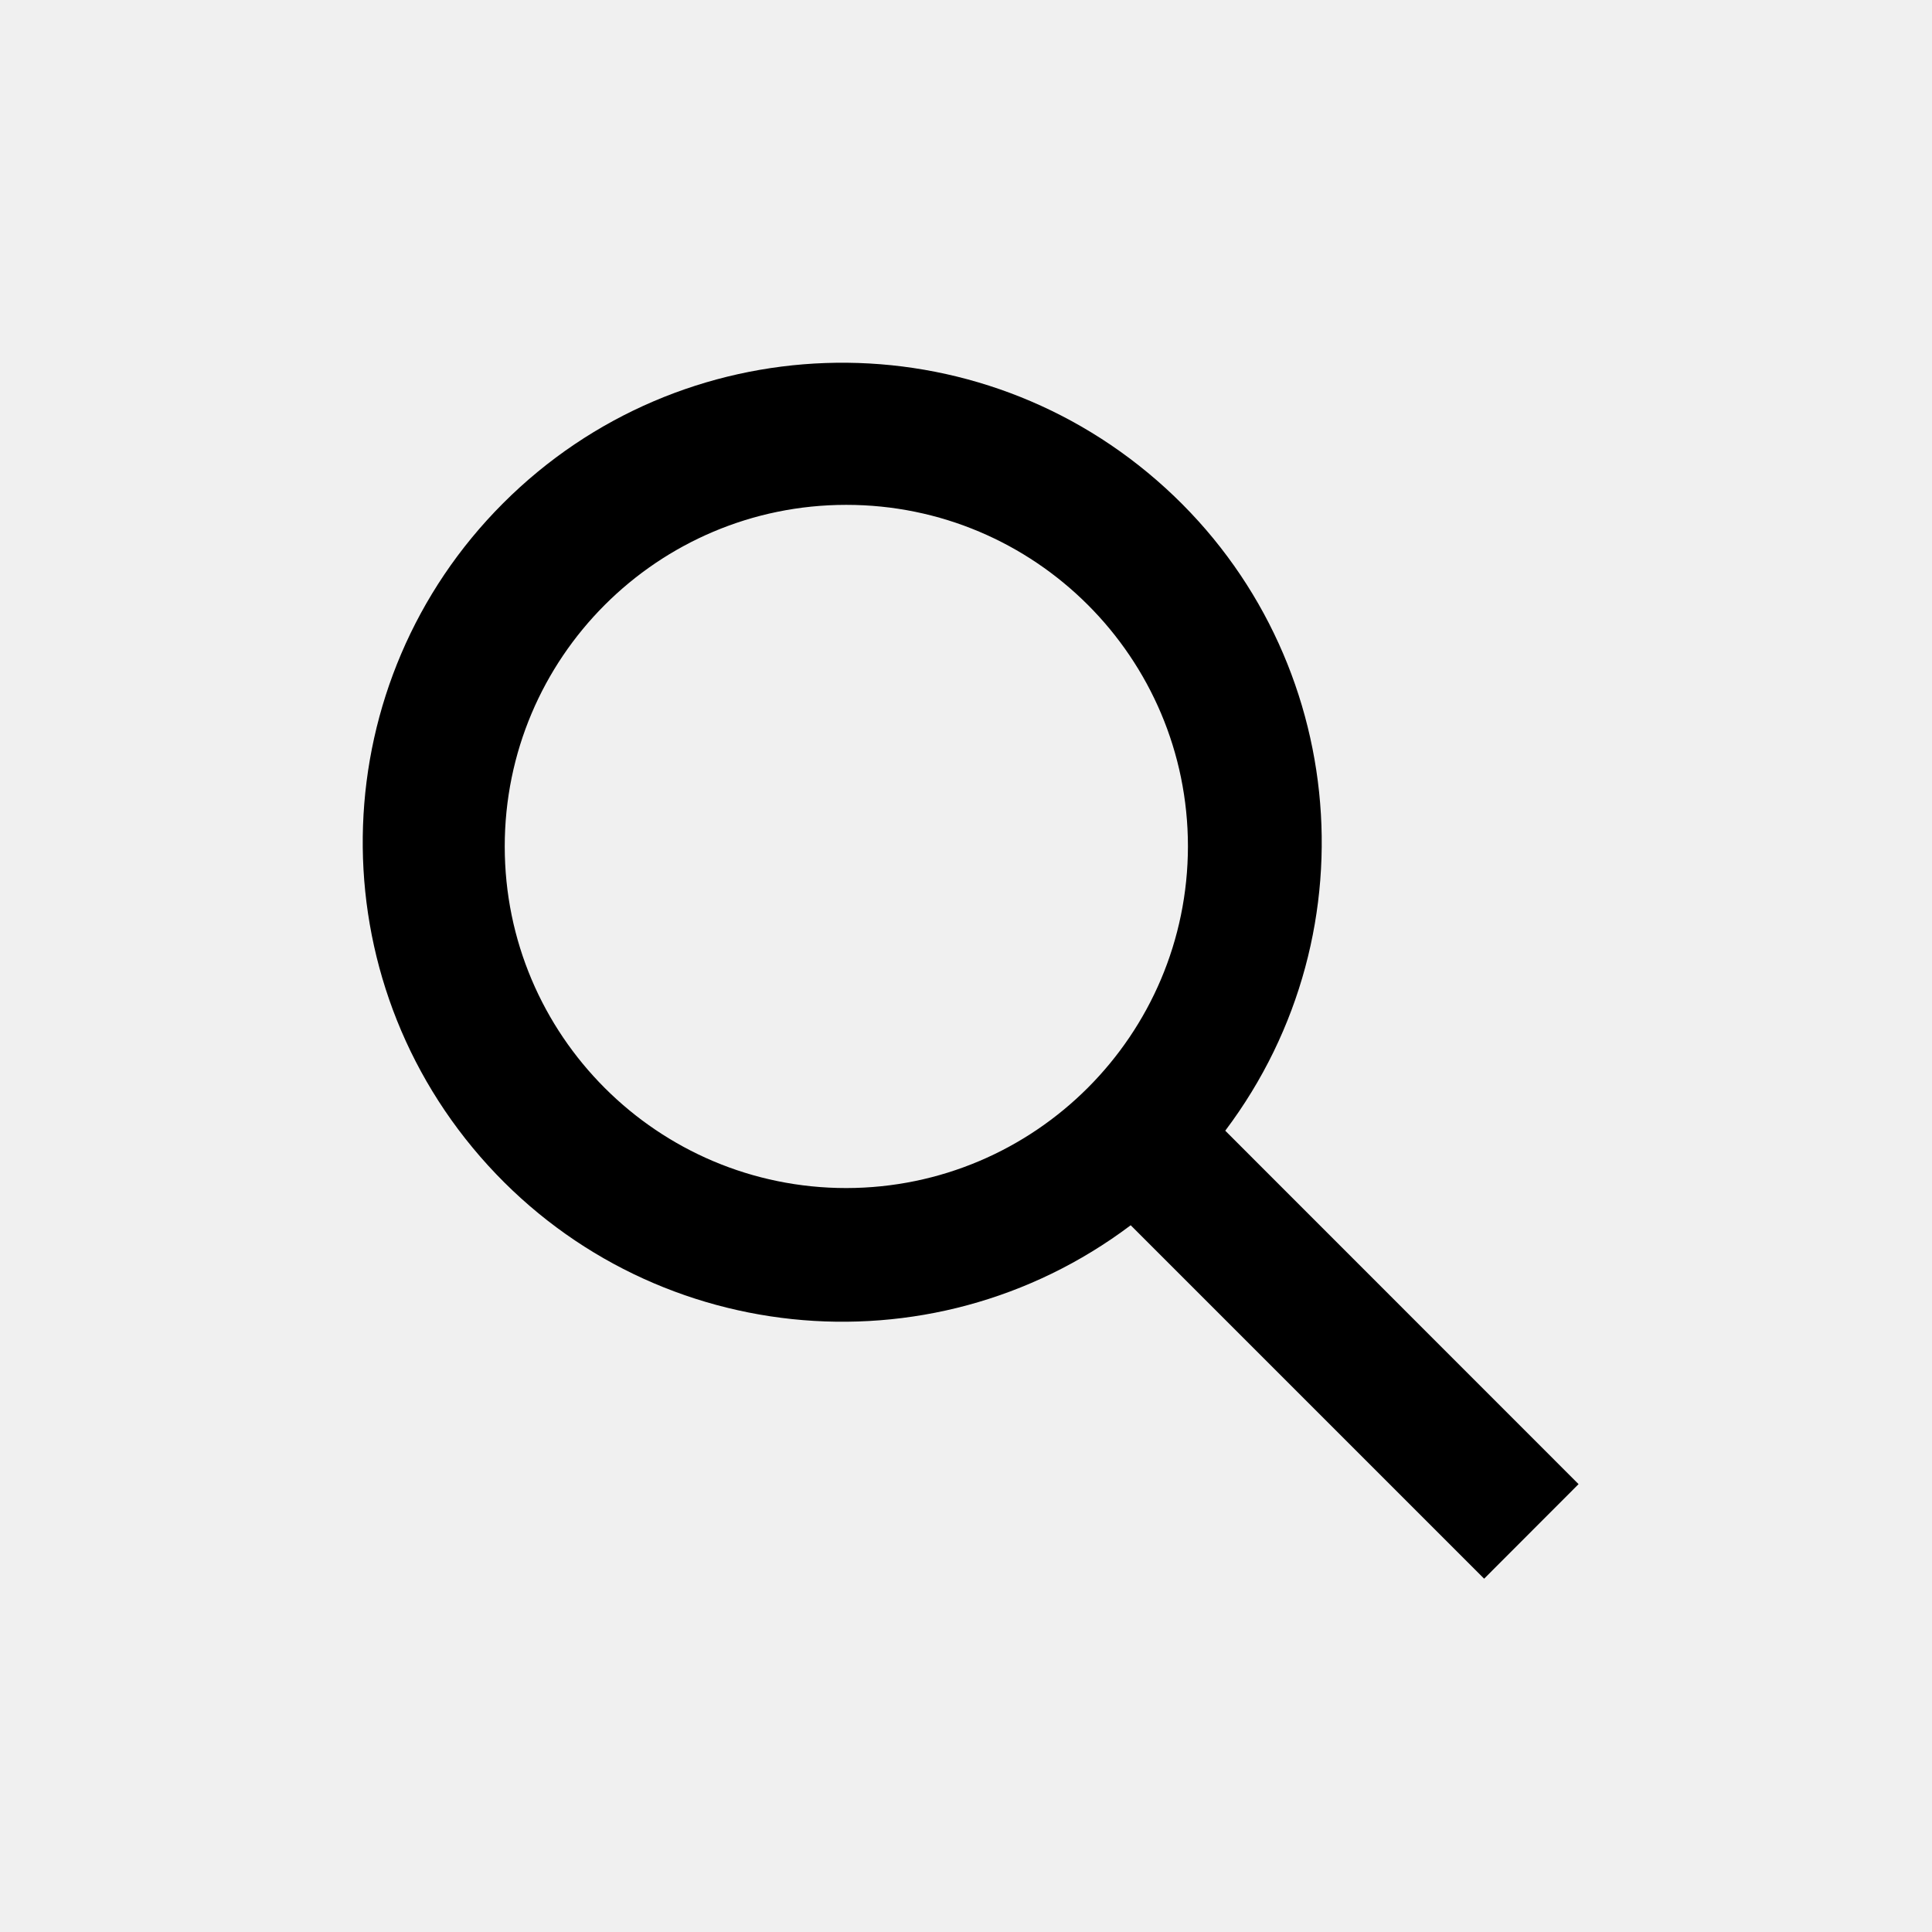
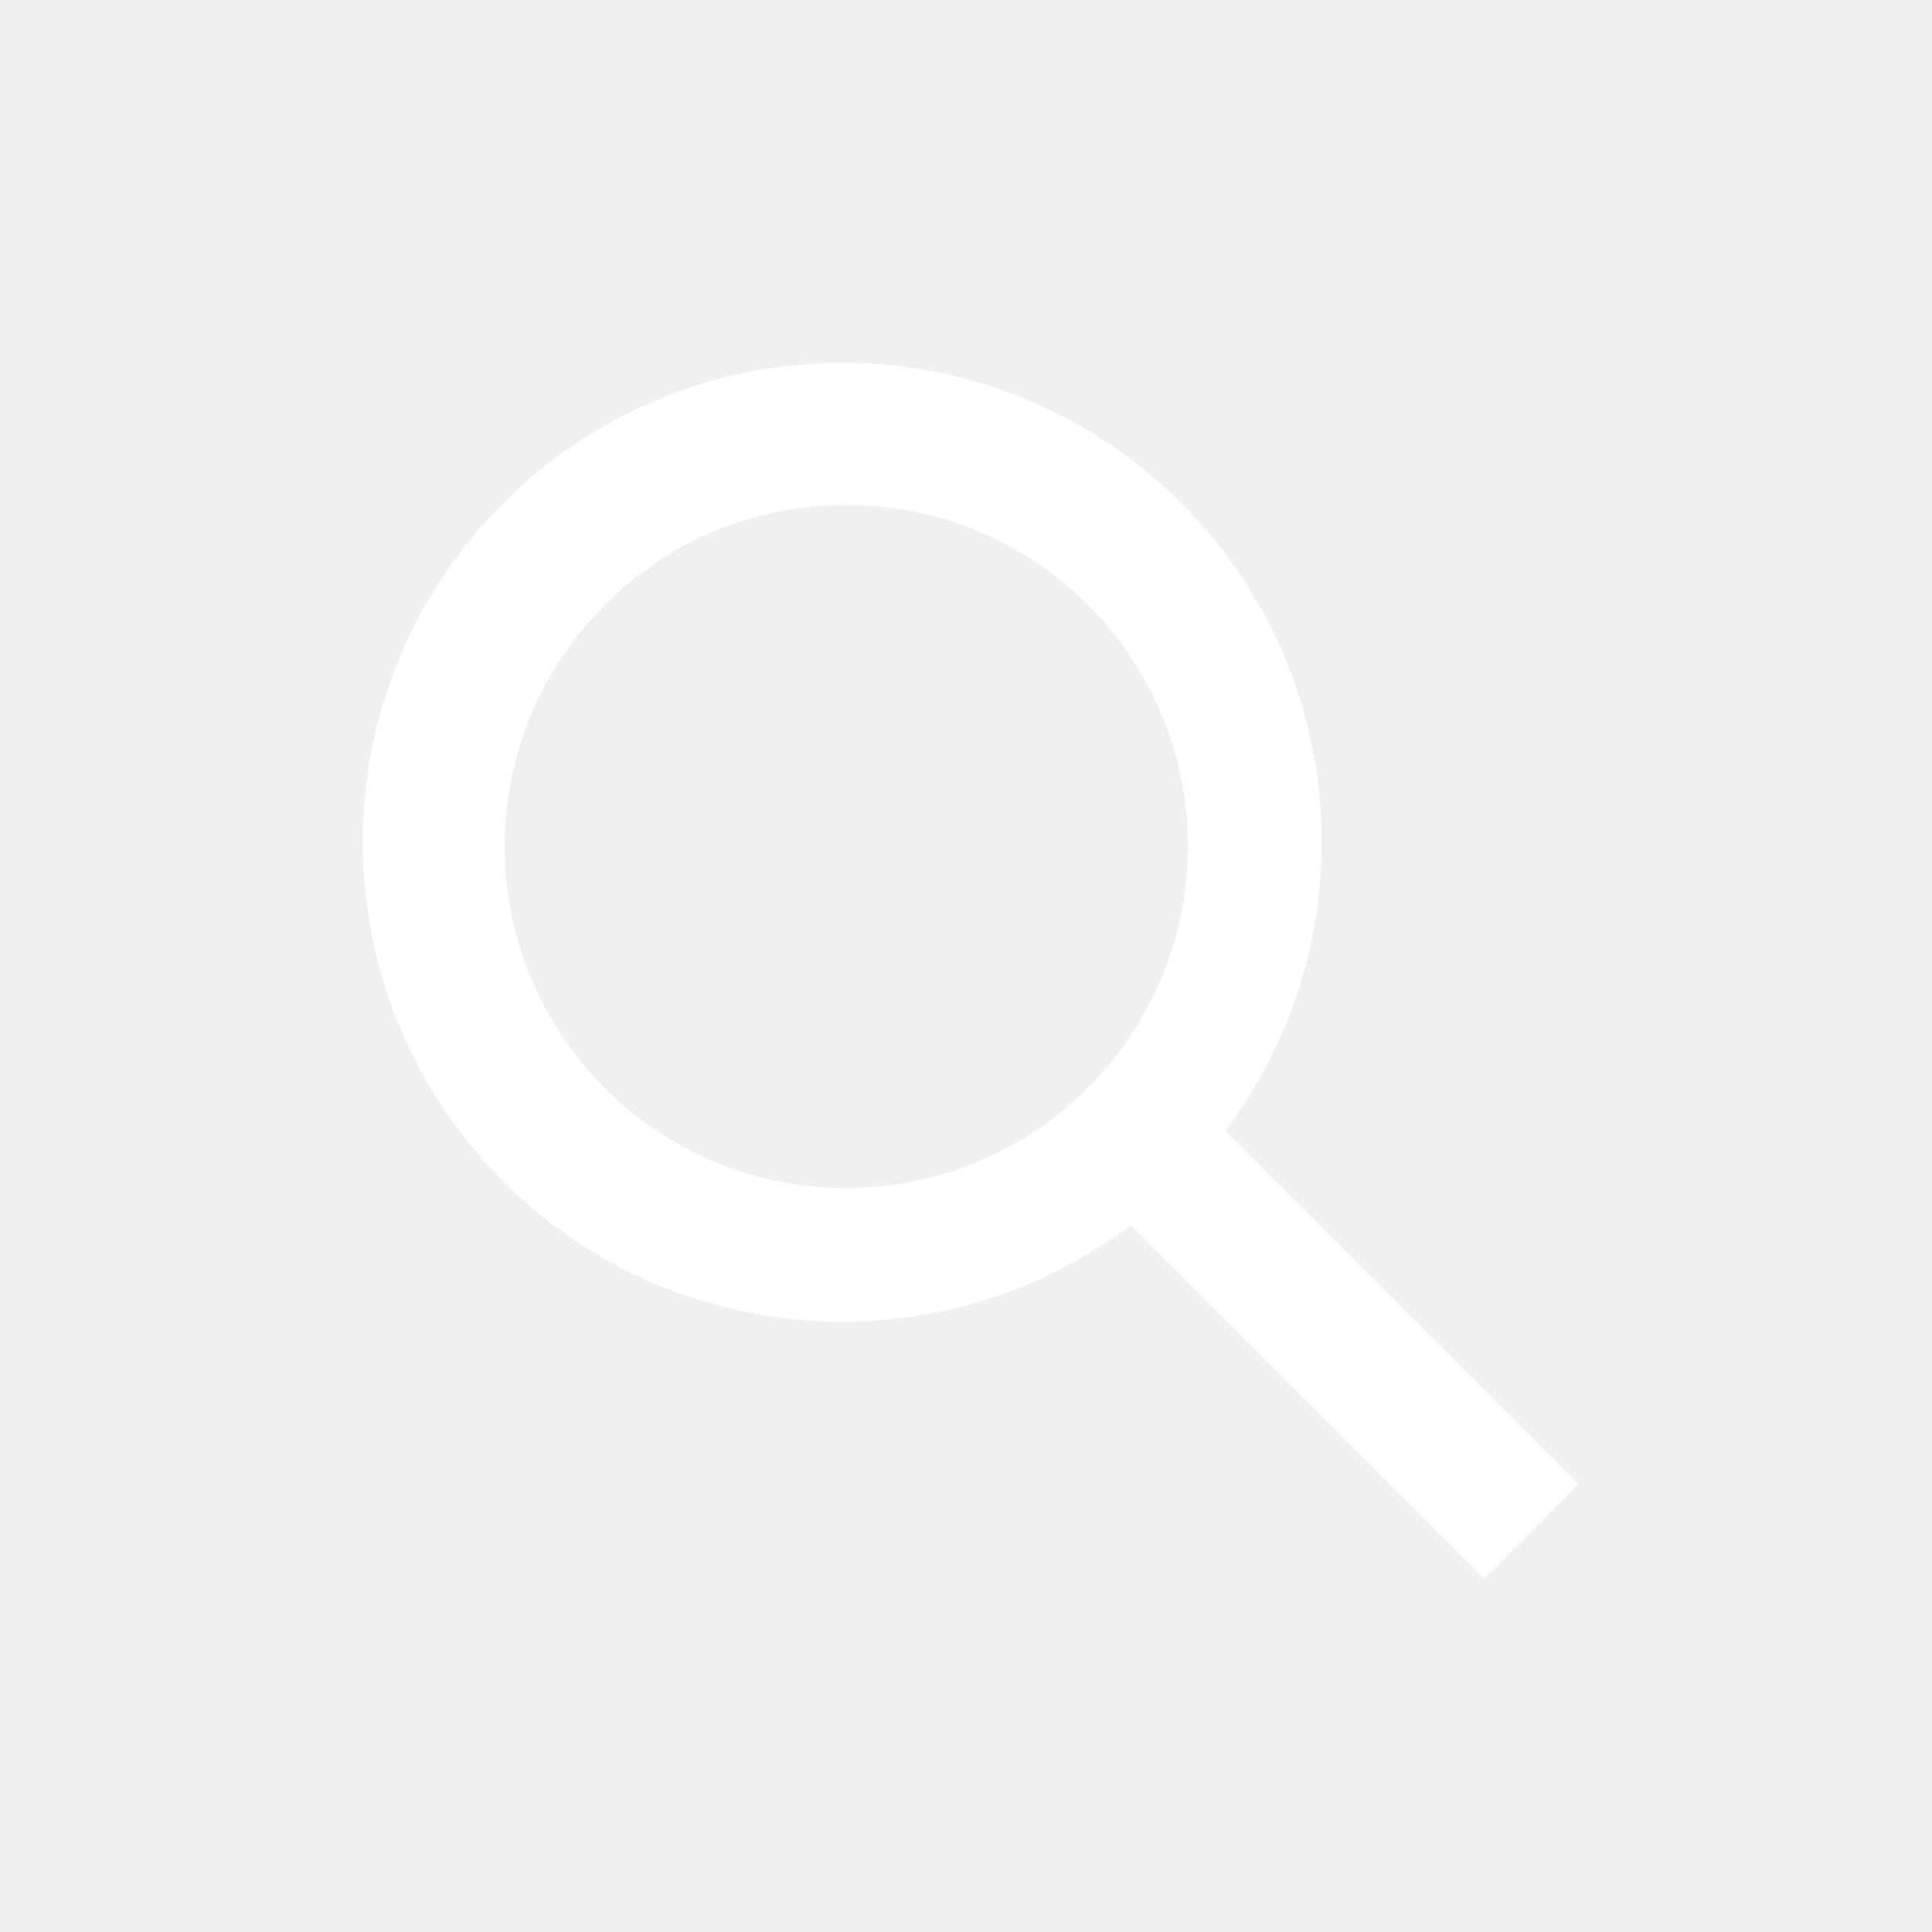
- <svg xmlns="http://www.w3.org/2000/svg" fill="#000000" height="800px" width="800px" id="Layer_1" data-name="Layer 1" viewBox="0 0 16 16">
+ <svg xmlns="http://www.w3.org/2000/svg" fill="#ffffff" height="800px" width="800px" id="Layer_1" data-name="Layer 1" viewBox="0 0 16.00 16.00" stroke="#ffffff" stroke-width="0">
  <g id="SVGRepo_bgCarrier" stroke-width="0" />
  <g id="SVGRepo_tracerCarrier" stroke-linecap="round" stroke-linejoin="round" />
  <g id="SVGRepo_iconCarrier">
    <path class="cls-1" d="M13.073,12.291,10.147,9.364a3.971,3.971,0,1,0-.783.783l2.927,2.927Zm-6.064-2.452A2.829,2.829,0,1,1,9.838,7.009,2.833,2.833,0,0,1,7.009,9.839Z" />
  </g>
</svg>
